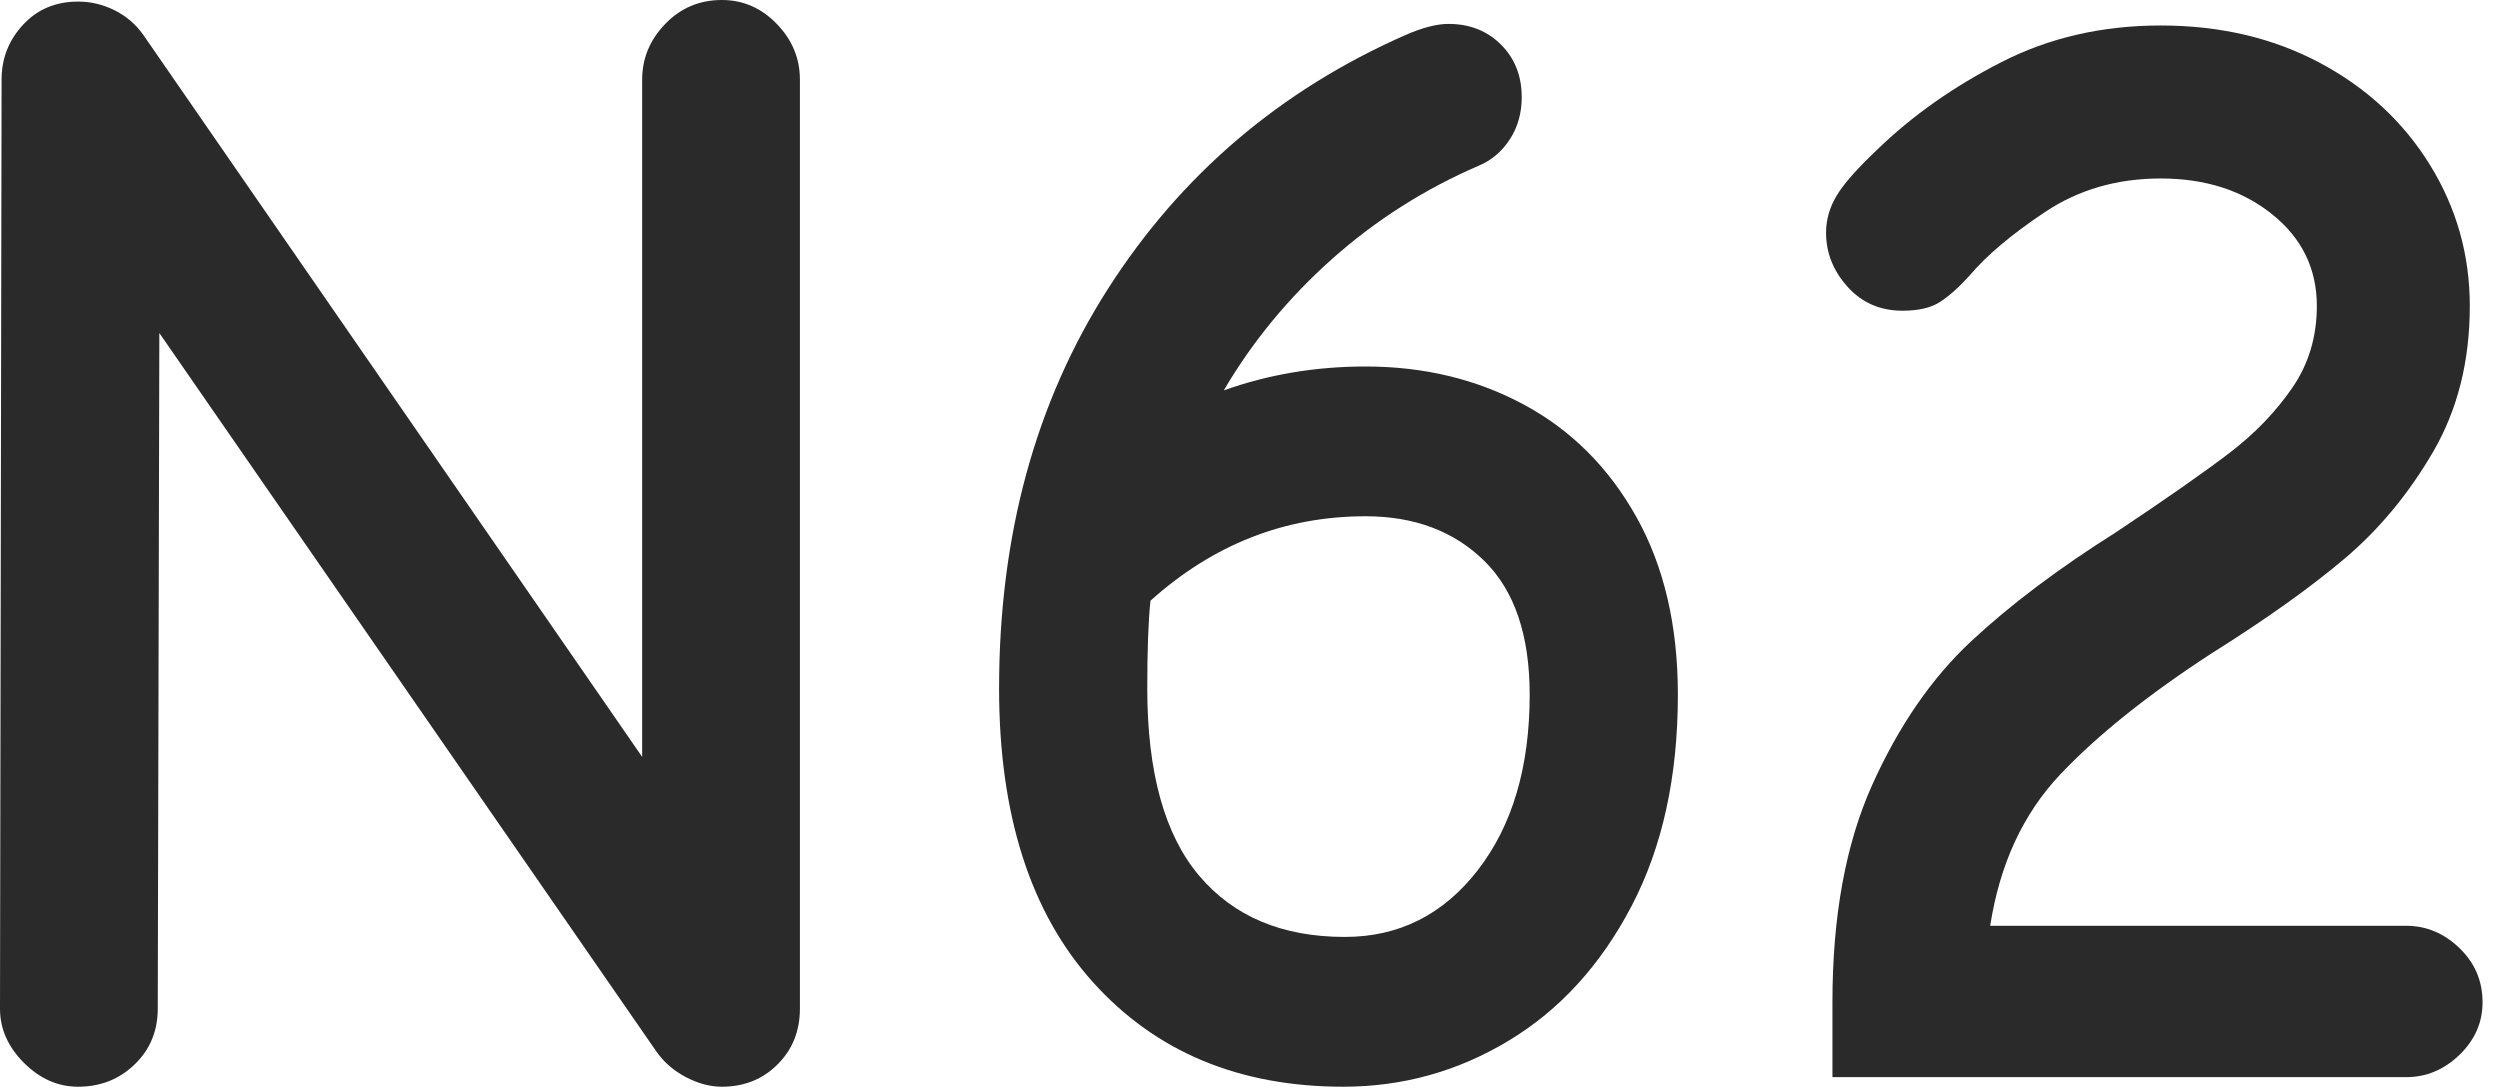
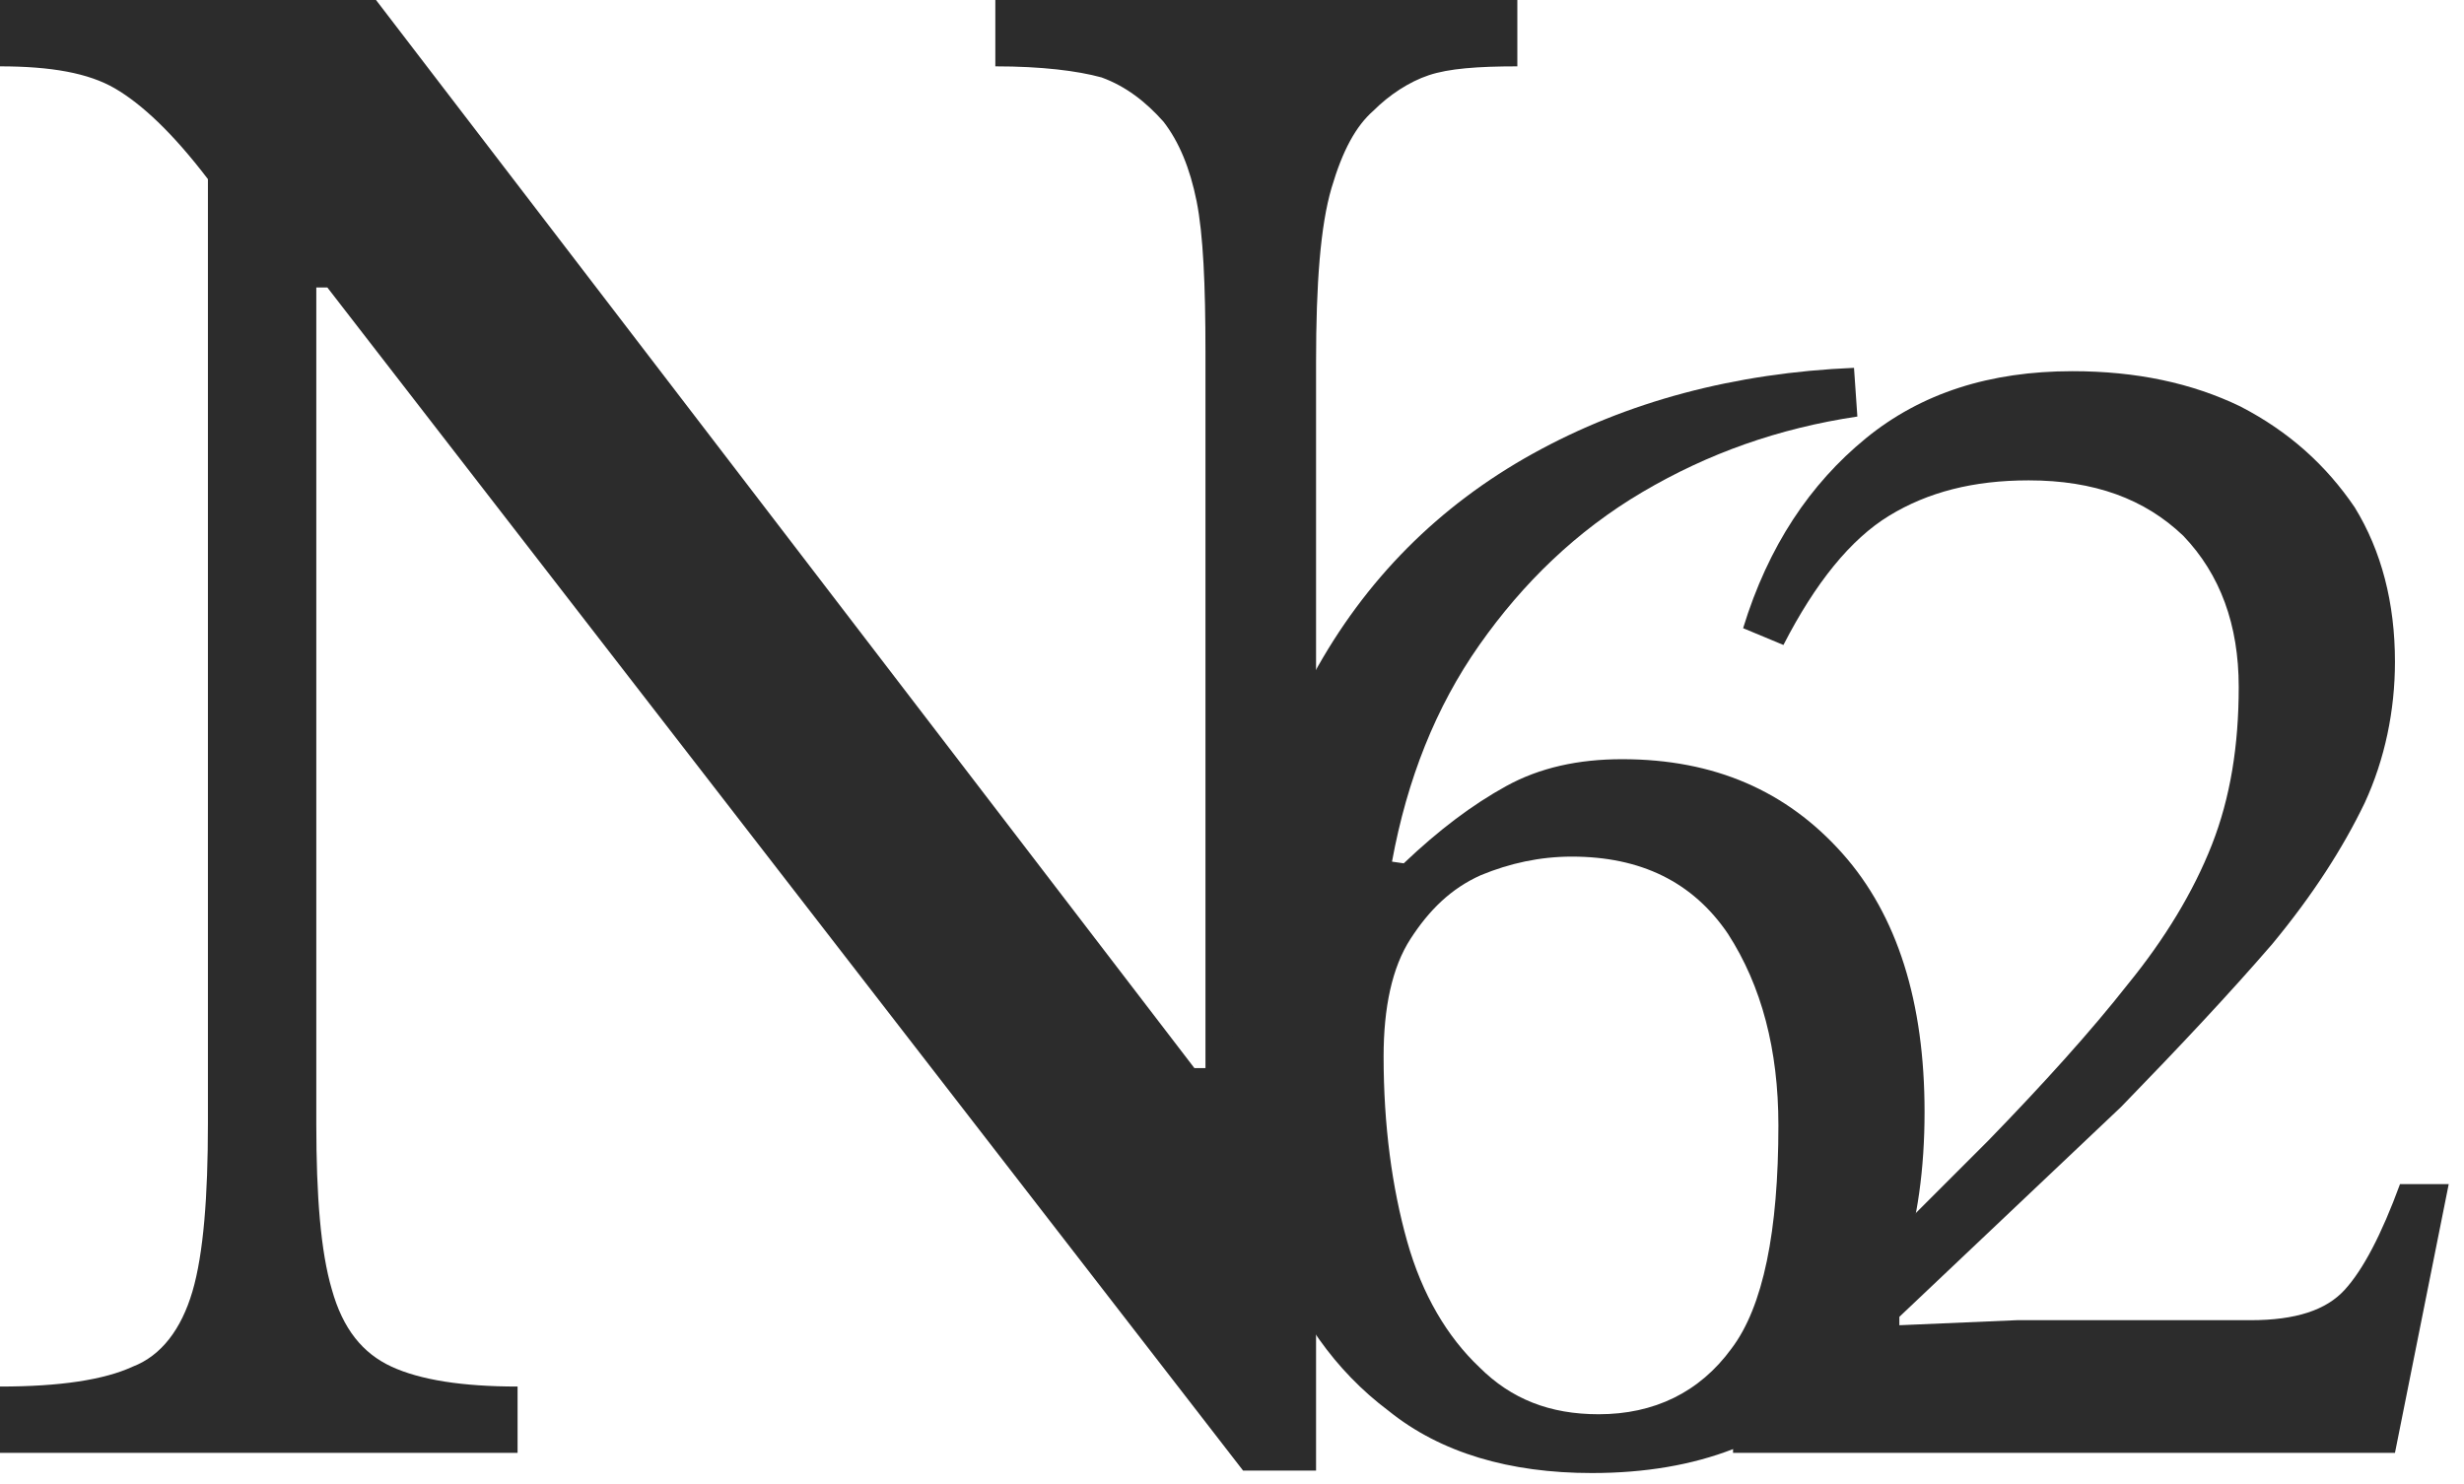
- <svg xmlns="http://www.w3.org/2000/svg" width="100%" height="100%" viewBox="0 0 87 38" version="1.1" xml:space="preserve" style="fill-rule:evenodd;clip-rule:evenodd;stroke-linejoin:round;stroke-miterlimit:2;">
-   <path d="M2.717,37.818C2.015,37.818 1.386,37.54 0.832,36.986C0.277,36.431 0,35.803 0,35.101L0.055,2.773C0.055,2.033 0.305,1.396 0.804,0.859C1.303,0.323 1.941,0.055 2.717,0.055C3.161,0.055 3.586,0.157 3.992,0.36C4.399,0.564 4.732,0.85 4.991,1.22L22.347,26.339L22.347,2.773C22.347,2.033 22.615,1.386 23.151,0.832C23.687,0.277 24.343,0 25.119,0C25.859,0 26.496,0.277 27.032,0.832C27.569,1.386 27.837,2.033 27.837,2.773L27.837,35.101C27.837,35.877 27.578,36.524 27.06,37.041C26.543,37.559 25.896,37.818 25.119,37.818C24.713,37.818 24.297,37.707 23.872,37.485C23.447,37.263 23.105,36.967 22.846,36.598L5.545,11.589L5.49,35.101C5.49,35.877 5.222,36.524 4.686,37.041C4.15,37.559 3.493,37.818 2.717,37.818Z" style="fill:#2a2a2a;fill-rule:nonzero;" />
-   <path d="M46.745,37.818C43.123,37.818 40.221,36.607 38.04,34.186C35.858,31.764 34.768,28.354 34.768,23.955C34.768,18.632 36.034,13.992 38.566,10.037C41.099,6.081 44.546,3.142 48.908,1.22C49.499,0.961 49.999,0.832 50.405,0.832C51.145,0.832 51.754,1.072 52.235,1.553C52.716,2.033 52.956,2.643 52.956,3.383C52.956,3.937 52.817,4.427 52.54,4.852C52.263,5.277 51.902,5.582 51.459,5.767C49.573,6.58 47.873,7.662 46.357,9.011C44.842,10.36 43.585,11.885 42.587,13.586C44.139,13.031 45.784,12.754 47.522,12.754C49.555,12.754 51.394,13.197 53.039,14.085C54.684,14.972 55.987,16.275 56.948,17.994C57.91,19.713 58.39,21.774 58.39,24.177C58.39,27.023 57.854,29.472 56.782,31.524C55.71,33.576 54.287,35.138 52.512,36.21C50.738,37.282 48.816,37.818 46.745,37.818ZM46.801,32.605C48.686,32.605 50.23,31.829 51.431,30.276C52.632,28.724 53.233,26.691 53.233,24.177C53.233,22.107 52.706,20.554 51.653,19.519C50.599,18.484 49.222,17.966 47.522,17.966C44.712,17.966 42.217,18.946 40.036,20.905C39.962,21.608 39.925,22.624 39.925,23.955C39.925,26.875 40.526,29.047 41.727,30.47C42.929,31.894 44.62,32.605 46.801,32.605Z" style="fill:#2a2a2a;fill-rule:nonzero;" />
-   <path d="M63.769,34.879C63.769,31.884 64.231,29.361 65.155,27.31C66.079,25.258 67.225,23.595 68.593,22.319C69.961,21.044 71.643,19.778 73.639,18.521C75.414,17.338 76.735,16.414 77.604,15.748C78.473,15.083 79.194,14.334 79.767,13.502C80.34,12.671 80.626,11.719 80.626,10.647C80.626,9.353 80.109,8.29 79.073,7.458C78.038,6.626 76.745,6.211 75.192,6.211C73.676,6.211 72.336,6.599 71.172,7.375C70.007,8.151 69.129,8.891 68.538,9.593C68.168,10 67.826,10.305 67.512,10.508C67.198,10.711 66.763,10.813 66.209,10.813C65.432,10.813 64.795,10.536 64.296,9.981C63.797,9.427 63.547,8.798 63.547,8.096C63.547,7.652 63.667,7.227 63.908,6.821C64.148,6.414 64.619,5.878 65.322,5.212C66.541,4.029 67.983,3.013 69.647,2.163C71.31,1.312 73.159,0.887 75.192,0.887C77.262,0.887 79.11,1.322 80.737,2.19C82.364,3.059 83.639,4.242 84.563,5.739C85.487,7.236 85.949,8.872 85.949,10.647C85.949,12.569 85.524,14.26 84.674,15.72C83.824,17.181 82.798,18.419 81.597,19.436C80.395,20.452 78.852,21.552 76.966,22.735C74.748,24.177 72.992,25.582 71.698,26.949C70.405,28.317 69.591,30.073 69.259,32.217L83.731,32.217C84.434,32.217 85.053,32.476 85.589,32.993C86.125,33.511 86.393,34.139 86.393,34.879C86.393,35.581 86.125,36.191 85.589,36.709C85.053,37.226 84.434,37.485 83.731,37.485L63.769,37.485L63.769,34.879Z" style="fill:#2a2a2a;fill-rule:nonzero;" />
+ <svg xmlns="http://www.w3.org/2000/svg" width="100%" height="100%" viewBox="0 0 88 53" version="1.1" xml:space="preserve" style="fill-rule:evenodd;clip-rule:evenodd;stroke-linejoin:round;stroke-miterlimit:2;">
+   <g transform="matrix(1.42622,0,0,1.42622,-16.553,-66.4766)">
+     <g transform="matrix(55.3874,0,0,55.3874,10,83)">
+       <path d="M0.715,-0.657L0.715,-0.627C0.697,-0.627 0.684,-0.626 0.675,-0.623C0.666,-0.62 0.657,-0.614 0.65,-0.607C0.642,-0.6 0.636,-0.589 0.631,-0.572C0.626,-0.555 0.624,-0.529 0.624,-0.493L0.624,0.008L0.591,0.008L0.177,-0.527L0.172,-0.527L0.172,-0.149C0.172,-0.116 0.174,-0.091 0.179,-0.074C0.184,-0.056 0.193,-0.045 0.206,-0.039C0.219,-0.033 0.238,-0.03 0.263,-0.03L0.263,-0L0.029,-0L0.029,-0.03C0.056,-0.03 0.076,-0.033 0.089,-0.039C0.102,-0.044 0.111,-0.056 0.116,-0.073C0.121,-0.09 0.123,-0.116 0.123,-0.149L0.123,-0.576C0.107,-0.597 0.093,-0.61 0.081,-0.617C0.069,-0.624 0.052,-0.627 0.029,-0.627L0.029,-0.657L0.199,-0.657L0.569,-0.174L0.574,-0.174L0.574,-0.498C0.574,-0.528 0.573,-0.551 0.57,-0.566C0.567,-0.581 0.562,-0.593 0.555,-0.602C0.547,-0.611 0.538,-0.618 0.527,-0.622C0.516,-0.625 0.5,-0.627 0.479,-0.627L0.479,-0.657L0.715,-0.657Z" style="fill:#2c2c2c;fill-rule:nonzero;" />
+     </g>
+     <g transform="matrix(42.0693,0,0,42.0693,40.5739,83)">
+       <path d="M0.415,-0.646L0.417,-0.617C0.37,-0.61 0.328,-0.595 0.289,-0.572C0.25,-0.549 0.218,-0.518 0.192,-0.481C0.166,-0.444 0.149,-0.401 0.14,-0.352L0.147,-0.351C0.168,-0.371 0.188,-0.386 0.208,-0.397C0.228,-0.408 0.251,-0.413 0.277,-0.413C0.332,-0.413 0.375,-0.394 0.408,-0.357C0.441,-0.32 0.457,-0.268 0.457,-0.203C0.457,-0.135 0.44,-0.082 0.406,-0.045C0.371,-0.007 0.322,0.012 0.259,0.012C0.21,0.012 0.169,-0 0.138,-0.025C0.106,-0.049 0.083,-0.082 0.068,-0.123C0.053,-0.164 0.045,-0.208 0.045,-0.257C0.045,-0.338 0.061,-0.406 0.093,-0.463C0.124,-0.52 0.168,-0.564 0.224,-0.595C0.28,-0.626 0.344,-0.643 0.415,-0.646ZM0.37,-0.195C0.37,-0.24 0.36,-0.278 0.34,-0.309C0.319,-0.34 0.288,-0.355 0.247,-0.355C0.228,-0.355 0.21,-0.351 0.193,-0.344C0.175,-0.336 0.162,-0.323 0.151,-0.306C0.14,-0.289 0.135,-0.265 0.135,-0.236C0.135,-0.195 0.14,-0.158 0.149,-0.126C0.158,-0.094 0.173,-0.069 0.192,-0.051C0.211,-0.032 0.234,-0.023 0.263,-0.023C0.296,-0.023 0.323,-0.036 0.342,-0.062C0.361,-0.087 0.37,-0.132 0.37,-0.195Z" style="fill:#2c2c2c;fill-rule:nonzero;" />
+     </g>
+     <g transform="matrix(42.0693,0,0,42.0693,53.405,83)">
+       <path d="M0.464,-0.16L0.432,-0L0.038,-0L0.038,-0.034L0.19,-0.186C0.223,-0.22 0.251,-0.251 0.273,-0.279C0.295,-0.306 0.312,-0.334 0.323,-0.362C0.334,-0.39 0.339,-0.421 0.339,-0.456C0.339,-0.493 0.328,-0.523 0.306,-0.546C0.283,-0.568 0.253,-0.579 0.214,-0.579C0.181,-0.579 0.154,-0.572 0.131,-0.558C0.108,-0.544 0.087,-0.518 0.068,-0.481L0.044,-0.491C0.059,-0.54 0.084,-0.577 0.117,-0.604C0.15,-0.631 0.191,-0.644 0.24,-0.644C0.278,-0.644 0.311,-0.637 0.34,-0.623C0.369,-0.608 0.391,-0.588 0.408,-0.563C0.424,-0.537 0.432,-0.506 0.432,-0.471C0.432,-0.442 0.426,-0.413 0.414,-0.387C0.401,-0.36 0.383,-0.332 0.359,-0.303C0.334,-0.274 0.304,-0.242 0.269,-0.206L0.137,-0.081L0.137,-0.076L0.207,-0.079L0.346,-0.079C0.373,-0.079 0.391,-0.085 0.402,-0.097C0.413,-0.109 0.424,-0.13 0.435,-0.16L0.464,-0.16Z" style="fill:#2c2c2c;fill-rule:nonzero;" />
+     </g>
+   </g>
</svg>
